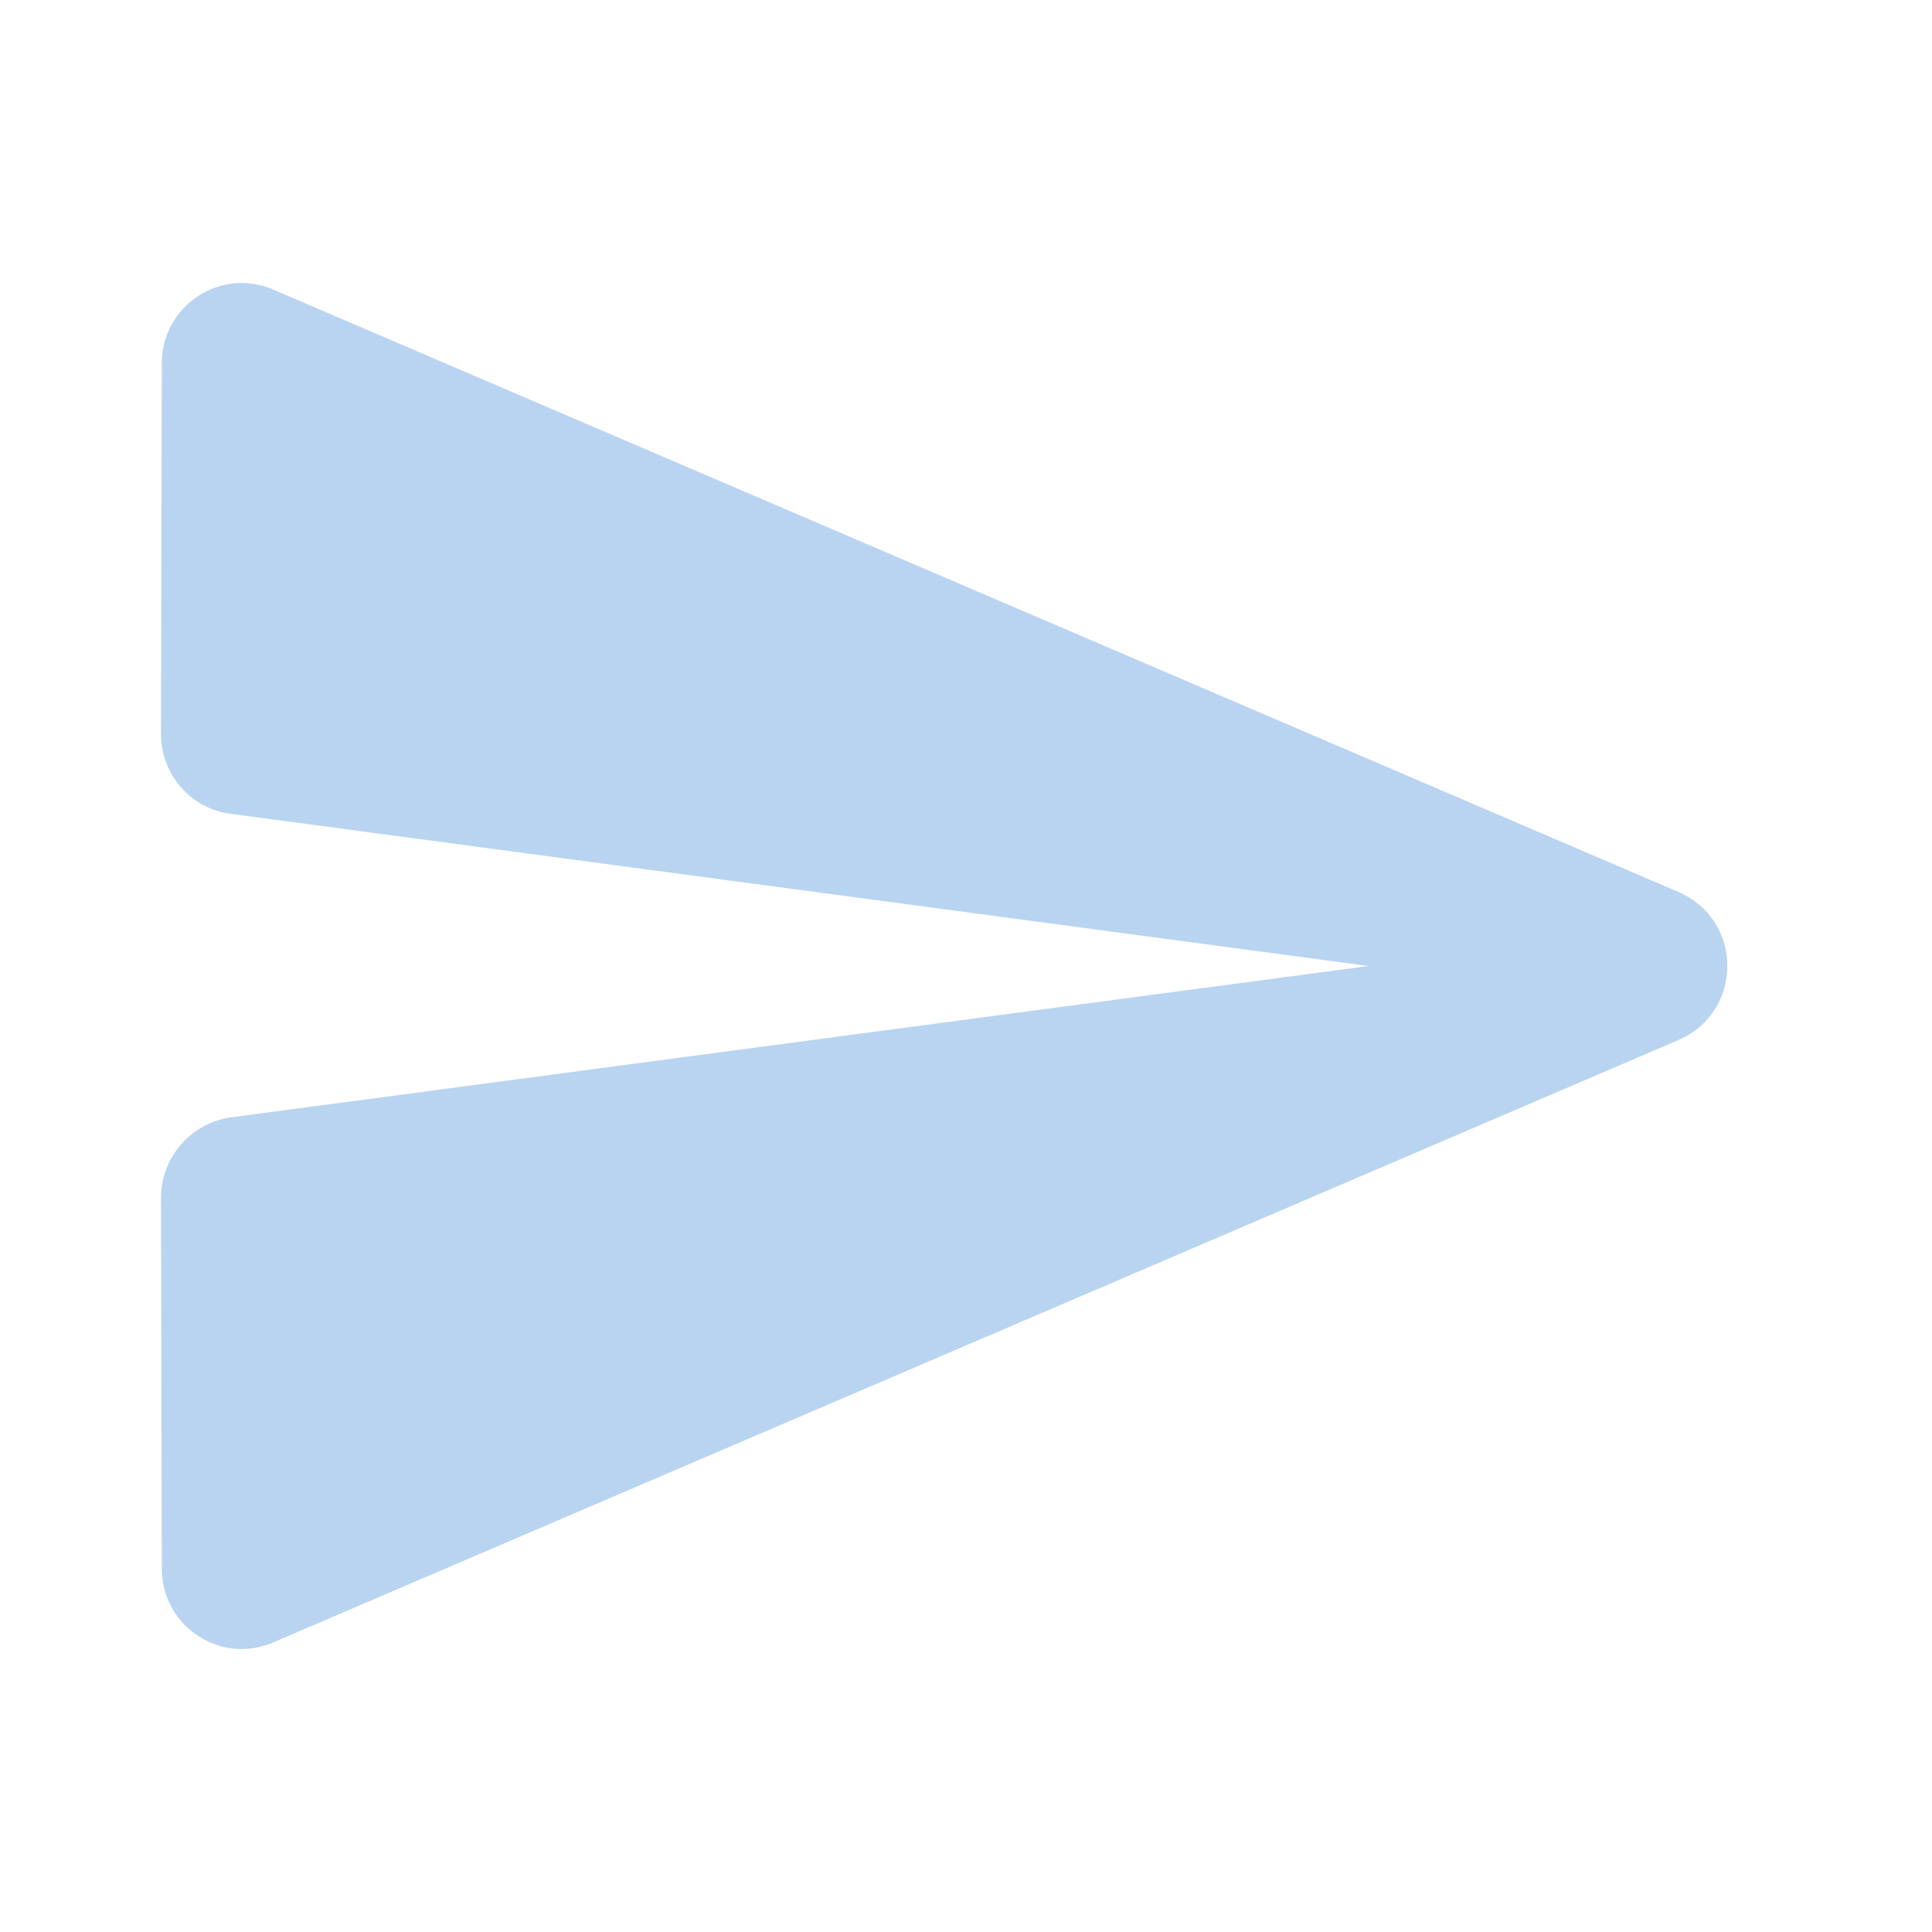
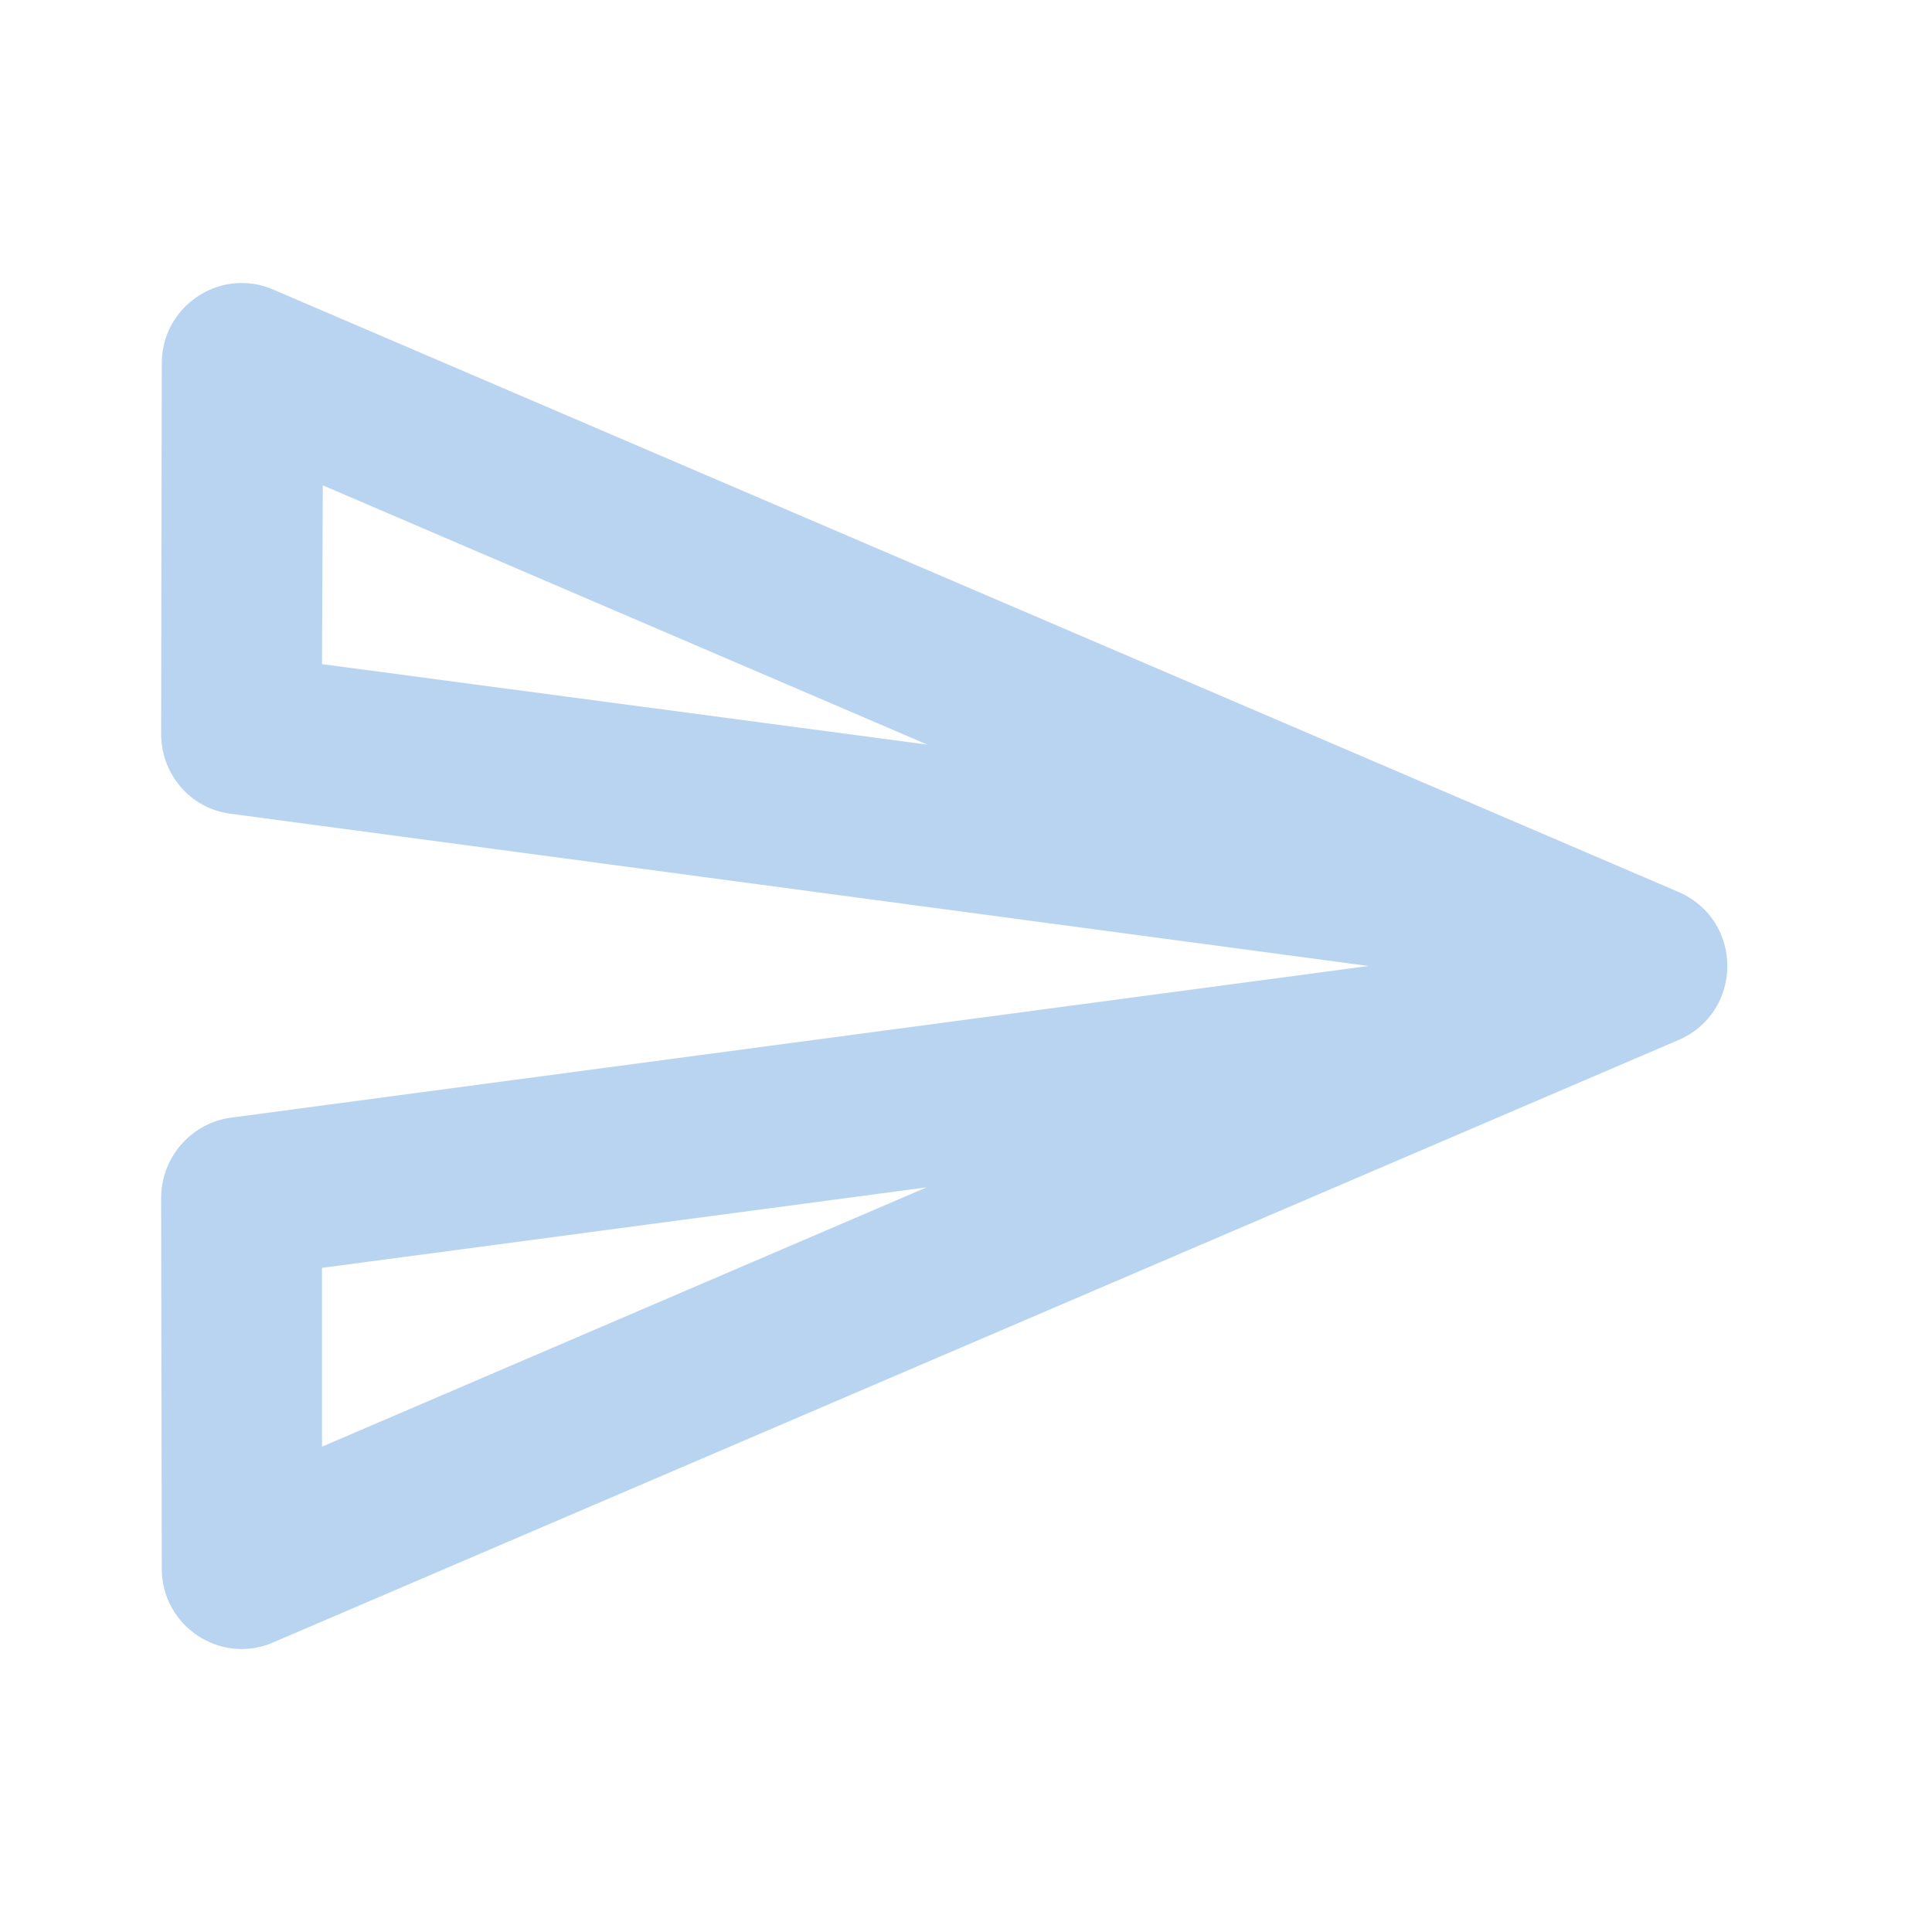
- <svg xmlns="http://www.w3.org/2000/svg" height="24" viewBox="0 0 24 24" width="24" version="1.1" id="svg6">
+ <svg xmlns="http://www.w3.org/2000/svg" height="24px" viewBox="0 0 24 24" width="24px" version="1.1" id="svg6">
  <defs id="defs10" />
-   <path fill="#B9D4F0" d="M3.4 20.4l17.45-7.48c.81-.35.81-1.49 0-1.84L3.4 3.6c-.66-.29-1.39.2-1.39.91L2 9.12c0 .5.37.93.87.99L17 12 2.87 13.88c-.5.07-.87.5-.87 1l.01 4.61c0 .71.73 1.2 1.39.91z" id="path4" />
+   <path fill="#B9D4F0" id="path4" d="M 3.027 3.516 C 2.493 3.502 2.01 3.933 2.01 4.51 L 2.004 7.42 L 2.002 9.131 C 2.008 9.626 2.373 10.05 2.869 10.109 L 17 12 L 2.834 13.889 C 2.356 13.973 2.008 14.386 2.002 14.869 L 2.004 16.58 L 2.01 19.49 C 2.01 20.2 2.74 20.69 3.4 20.4 L 20.85 12.92 C 21.66 12.57 21.66 11.43 20.85 11.08 L 3.4 3.6 C 3.277 3.545 3.151 3.519 3.027 3.516 z M 4.01 6.029 L 11.52 9.25 L 4 8.25 L 4.01 6.029 z M 11.51 14.75 L 4 17.971 L 4 15.75 L 11.51 14.75 z " />
</svg>
